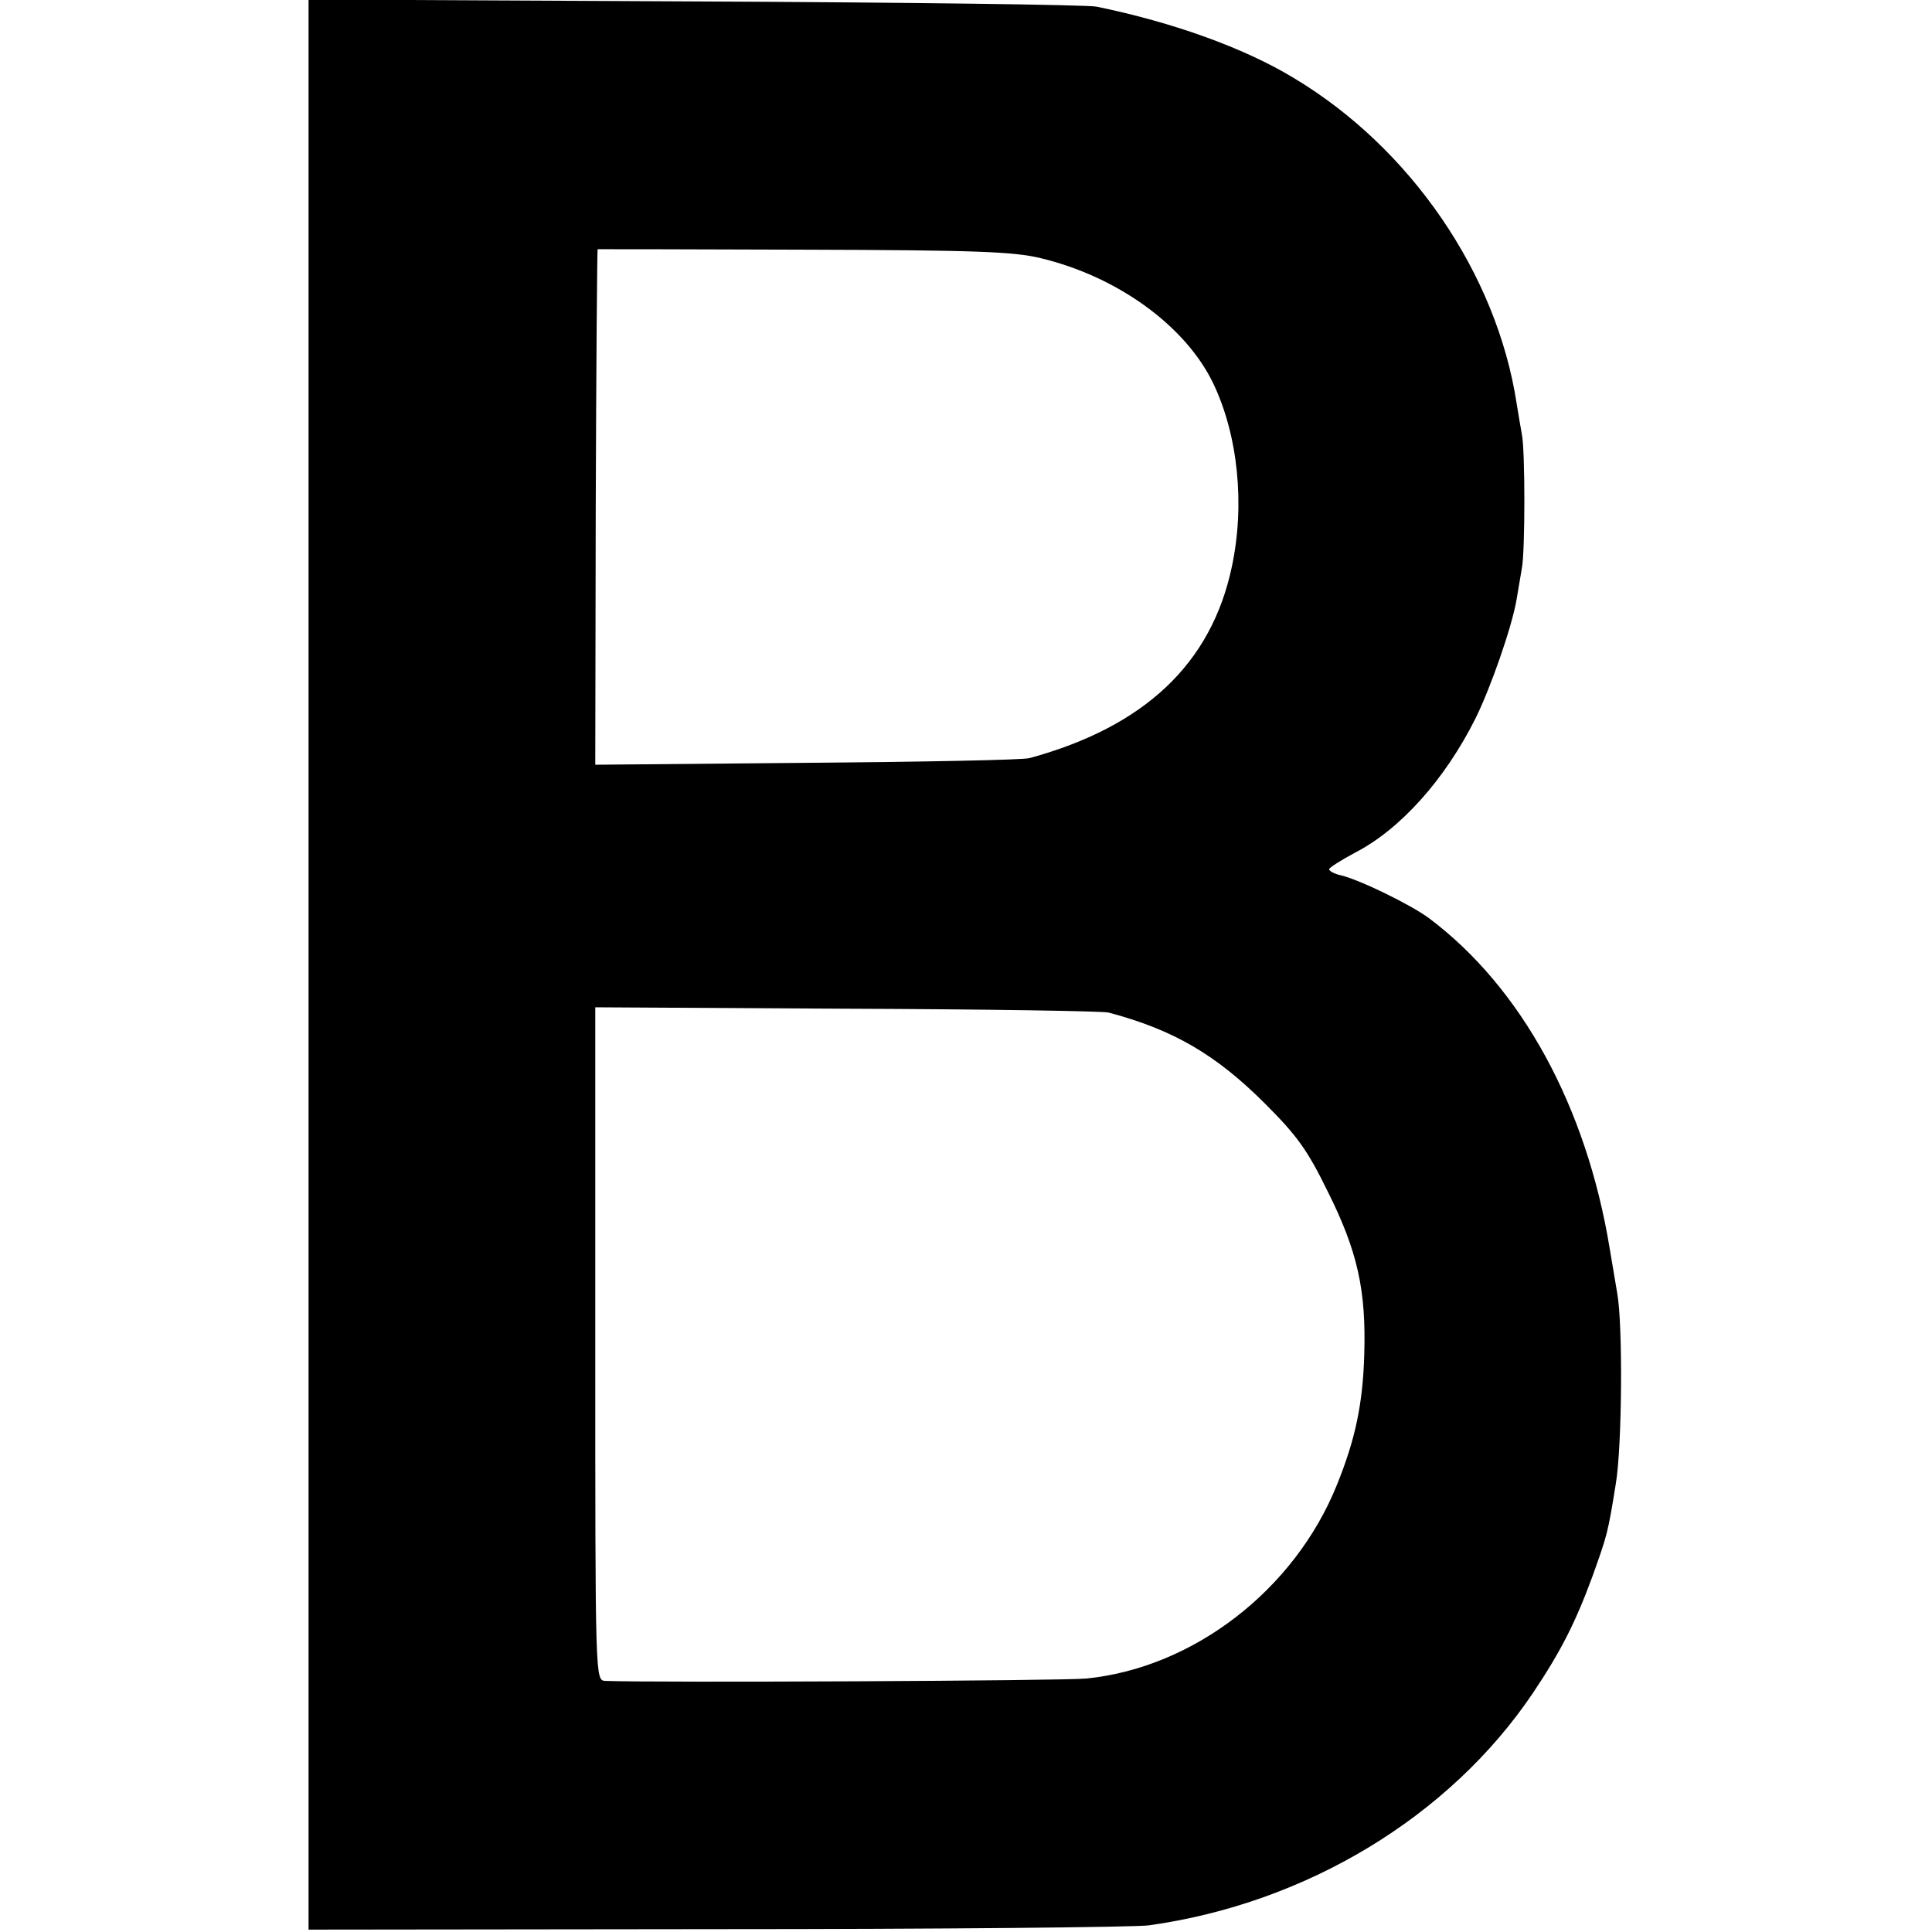
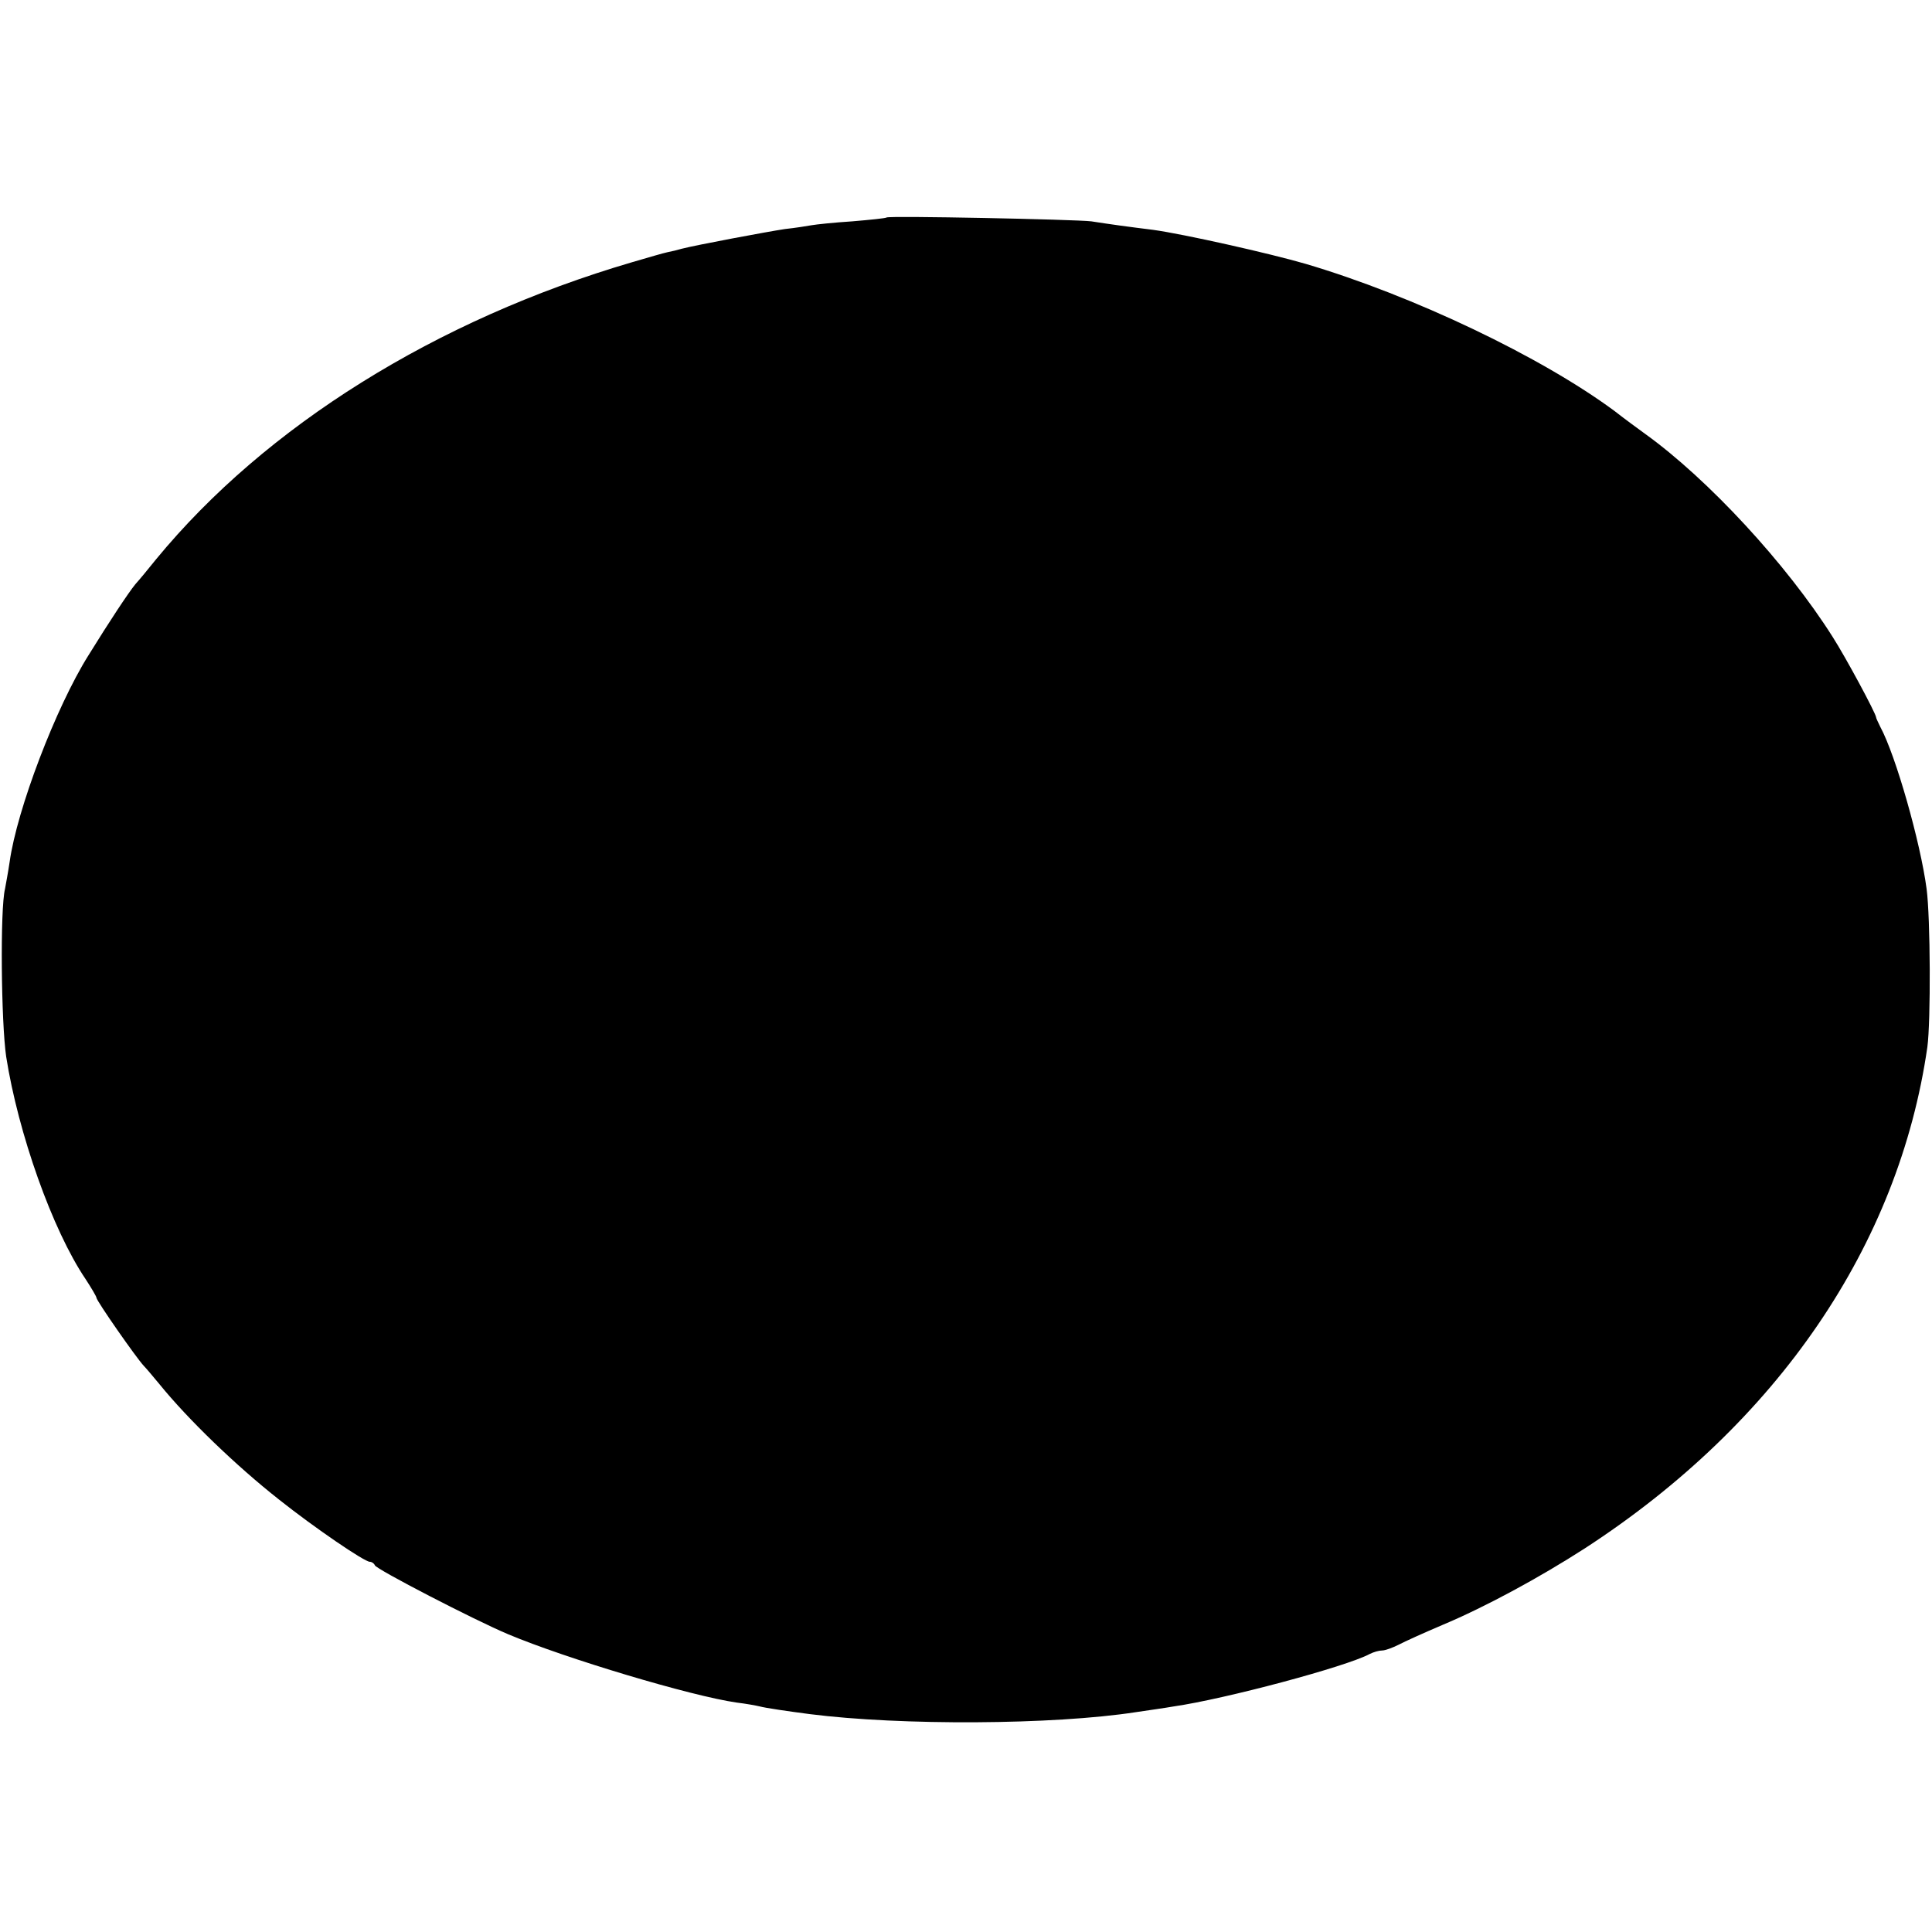
- <svg xmlns="http://www.w3.org/2000/svg" version="1.0" width="407pt" height="407pt" viewBox="0 0 407 407" preserveAspectRatio="xMidYMid meet">
-   <g transform="translate(0,407) scale(0.1,-0.1)" fill="#000000" stroke="none">
-     <path d="M650 2038 l0 -2033 858 1 c471 0 882 4 912 8 331 46 633 228 809 489 59 88 90 149 126 247 31 87 32 89 49 195 13 77 15 333 3 400 -3 17 -10 59 -16 95 -49 299 -186 550 -381 696 -38 28 -144 80 -185 90 -14 3 -25 9 -25 13 0 3 25 19 55 35 95 49 189 154 253 282 32 64 78 196 87 252 3 17 8 47 11 65 7 35 7 250 0 282 -2 11 -7 40 -11 65 -42 274 -224 539 -470 686 -104 63 -254 117 -415 150 -19 4 -401 9 -847 11 l-813 4 0 -2033z m1543 1488 c162 -39 305 -143 363 -264 52 -109 67 -255 39 -386 -43 -204 -184 -337 -426 -403 -13 -4 -225 -8 -470 -10 l-445 -4 1 543 c1 299 3 543 4 543 0 0 196 0 434 -1 362 -1 443 -4 500 -18z m142 -1589 c136 -36 226 -88 330 -192 67 -67 89 -97 132 -185 63 -126 81 -208 77 -343 -3 -105 -19 -180 -58 -276 -89 -220 -301 -384 -527 -407 -49 -5 -911 -9 -1014 -5 -21 1 -21 3 -21 710 l0 709 531 -3 c291 -1 539 -5 550 -8z" />
+ <svg xmlns="http://www.w3.org/2000/svg" version="1.0" width="501pt" height="501pt" viewBox="0 0 501 501" preserveAspectRatio="xMidYMid meet">
+   <g transform="translate(0,501) scale(0.1,-0.1)" fill="#000000" stroke="none">
+     <path d="M2299 4446 c-2 -2 -42 -6 -89 -10 -47 -3 -94 -8 -105 -10 -11 -2 -42 -7 -70 -10 -46 -7 -228 -41 -267 -51 -10 -3 -26 -7 -37 -9 -10 -2 -51 -14 -92 -26 -508 -149 -950 -425 -1234 -770 -20 -25 -44 -54 -54 -65 -18 -22 -67 -96 -122 -185 -84 -134 -185 -399 -204 -535 -4 -27 -10 -59 -12 -70 -13 -52 -10 -346 3 -435 31 -198 120 -450 206 -577 15 -23 28 -45 28 -48 0 -8 104 -157 123 -177 7 -7 25 -29 41 -48 73 -90 197 -210 310 -299 92 -73 221 -161 235 -161 5 0 11 -4 13 -9 3 -10 258 -142 346 -179 150 -63 474 -160 592 -177 25 -3 52 -8 60 -10 14 -4 76 -13 130 -20 236 -30 631 -28 845 5 33 5 77 11 99 15 132 19 447 103 508 136 10 5 24 9 32 9 8 0 27 7 43 15 15 8 66 31 113 51 112 47 252 123 370 199 500 325 814 786 888 1300 9 67 8 335 -2 410 -16 121 -80 346 -120 420 -5 11 -11 22 -11 25 -1 11 -79 156 -113 209 -119 188 -322 408 -486 526 -15 11 -51 37 -79 59 -189 140 -521 299 -802 382 -93 27 -315 77 -395 88 -25 3 -63 8 -85 11 -22 3 -56 8 -75 11 -40 5 -526 15 -531 10z" />
  </g>
</svg>
